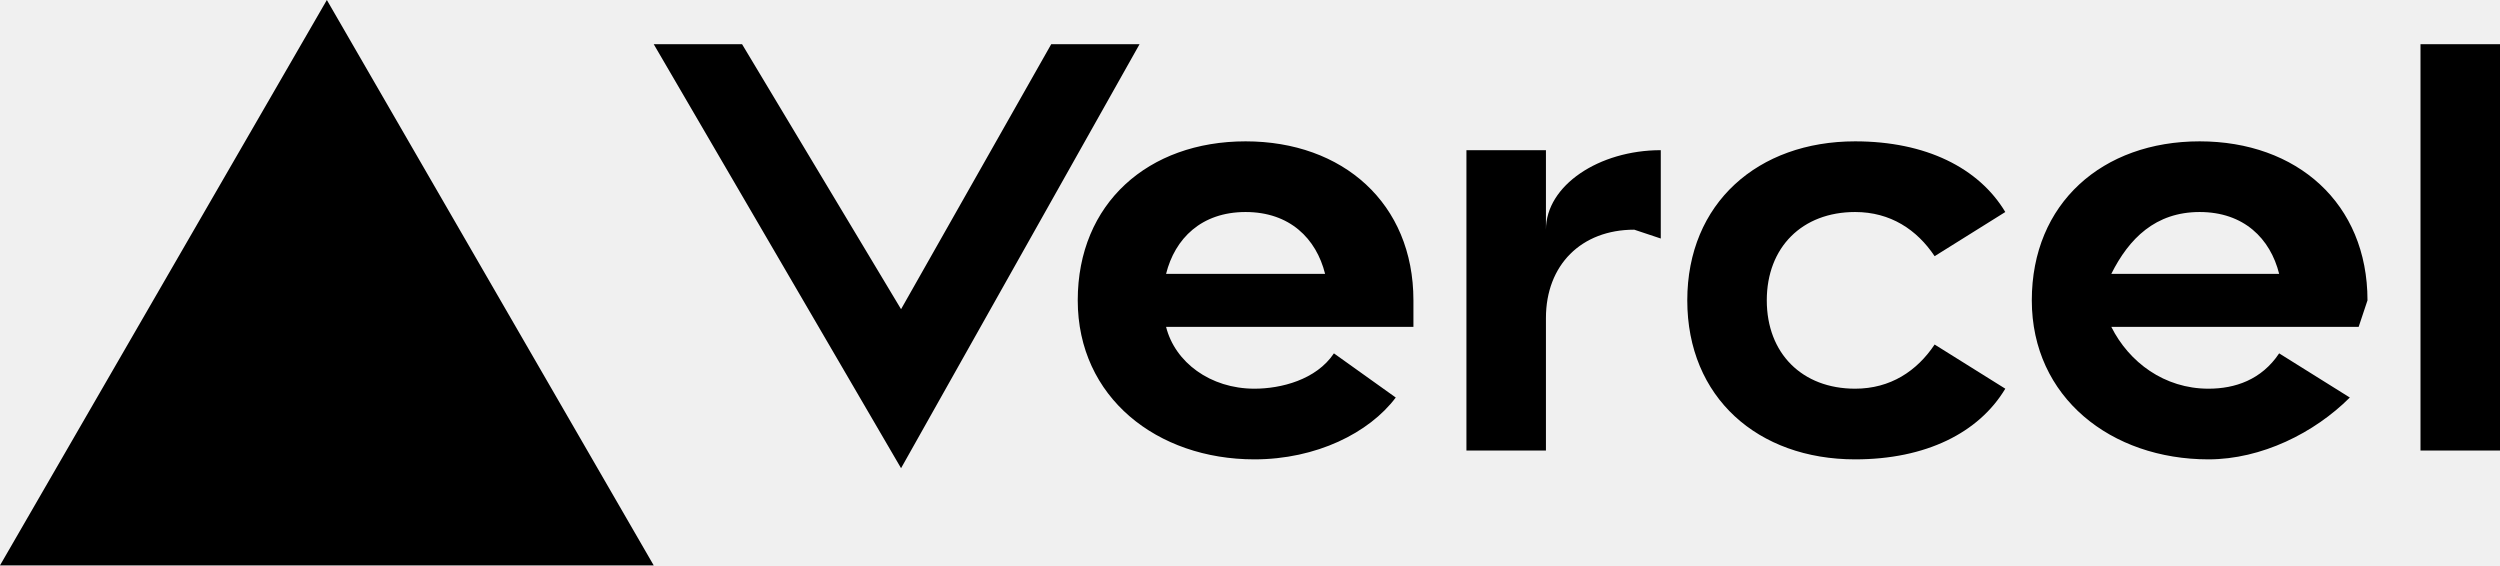
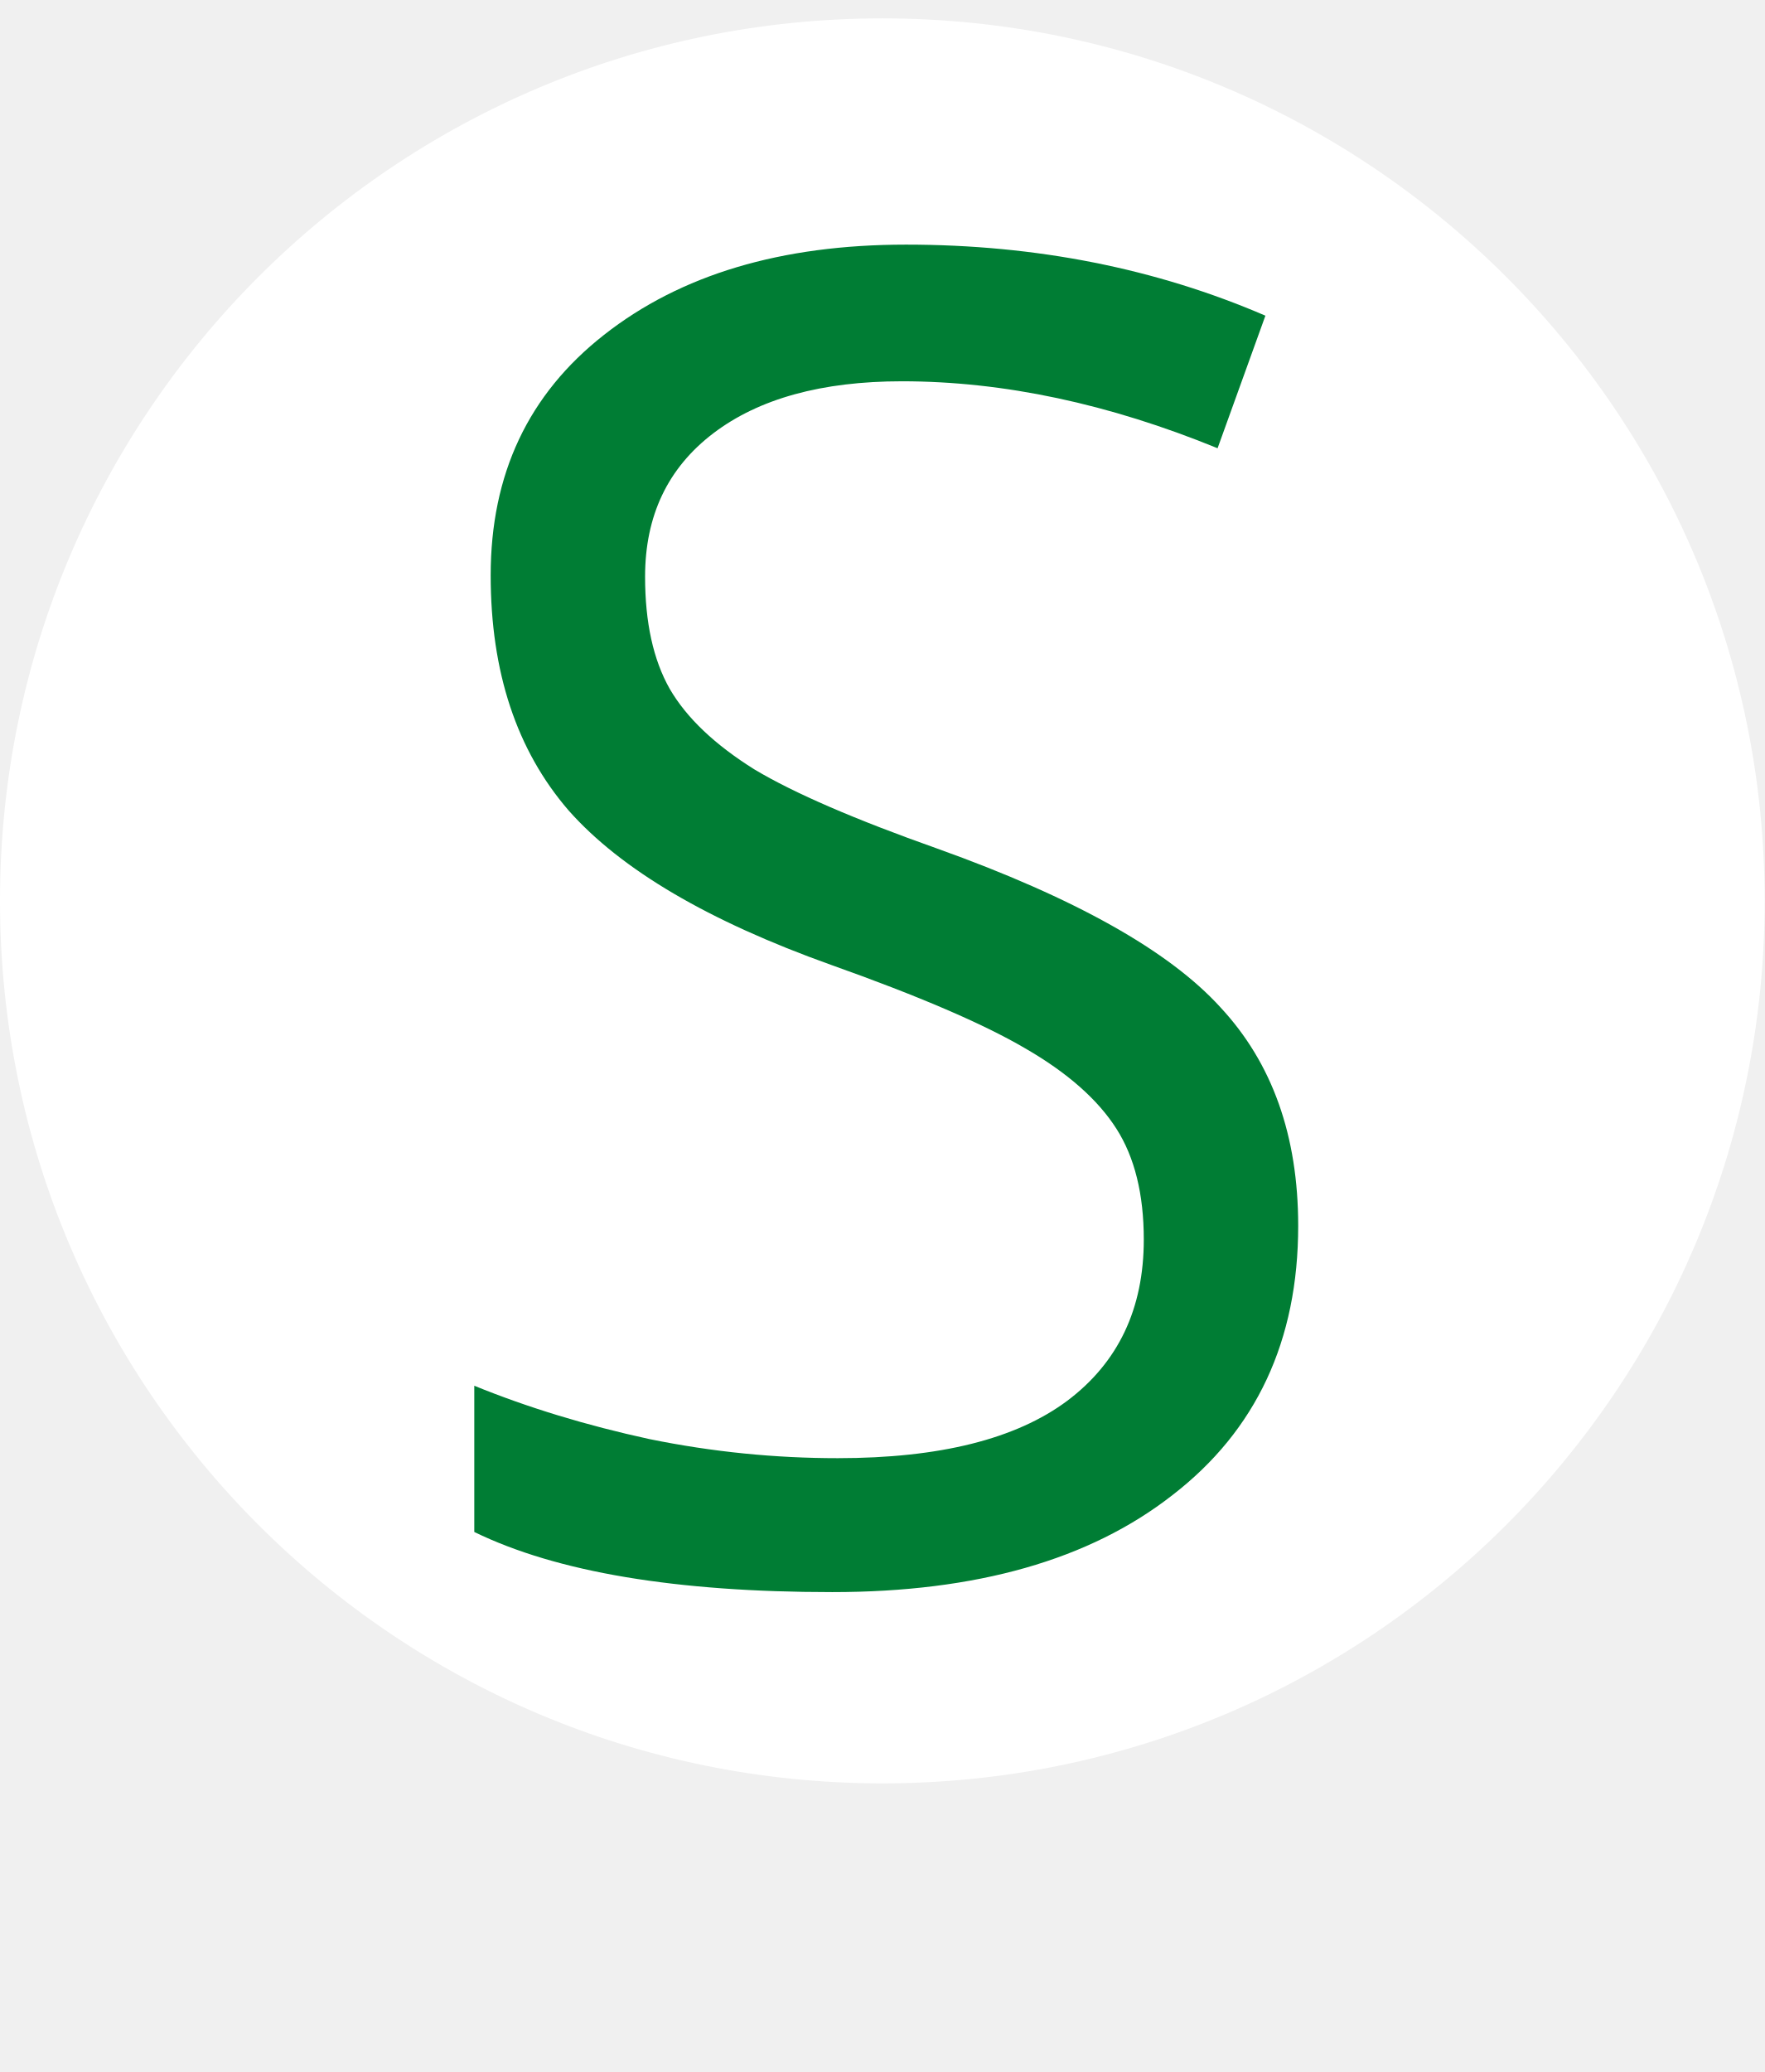
- <svg xmlns="http://www.w3.org/2000/svg" fill="none" viewBox="0 0 283 64">
-   <path fill="black" d="M141 16c-11 0-19 7-19 18s9 18 20 18c7 0 13-3 16-7l-7-5c-2 3-6 4-9 4-5 0-9-3-10-7h28v-3c0-11-8-18-19-18zm-9 15c1-4 4-7 9-7s8 3 9 7h-18zm117-15c-11 0-19 7-19 18s9 18 20 18c6 0 12-3 16-7l-8-5c-2 3-5 4-8 4-5 0-9-3-11-7h28l1-3c0-11-8-18-19-18zm-10 15c2-4 5-7 10-7s8 3 9 7h-19zm-39 3c0 6 4 10 10 10 4 0 7-2 9-5l8 5c-3 5-9 8-17 8-11 0-19-7-19-18s8-18 19-18c8 0 14 3 17 8l-8 5c-2-3-5-5-9-5-6 0-10 4-10 10zm83-29v46h-9V5h9zM37 0l37 64H0L37 0zm92 5-27 48L74 5h10l18 30 17-30h10zm59 12v10l-3-1c-6 0-10 4-10 10v15h-9V17h9v9c0-5 6-9 13-9z" />
+ <svg xmlns="http://www.w3.org/2000/svg" viewBox="0 0 20.18 23.69">
+   <g id="Layer_2" data-name="Layer 2">
+     <g id="Layer_1-2" data-name="Layer 1">
+       <circle cx="10.09" cy="10.3" r="10.09" fill="#fff" />
+       <text transform="translate(4.33 18)" font-size="21" fill="#007d34" font-family="OpenSans-Regular, Open Sans">S</text>
+     </g>
+   </g>
</svg>
